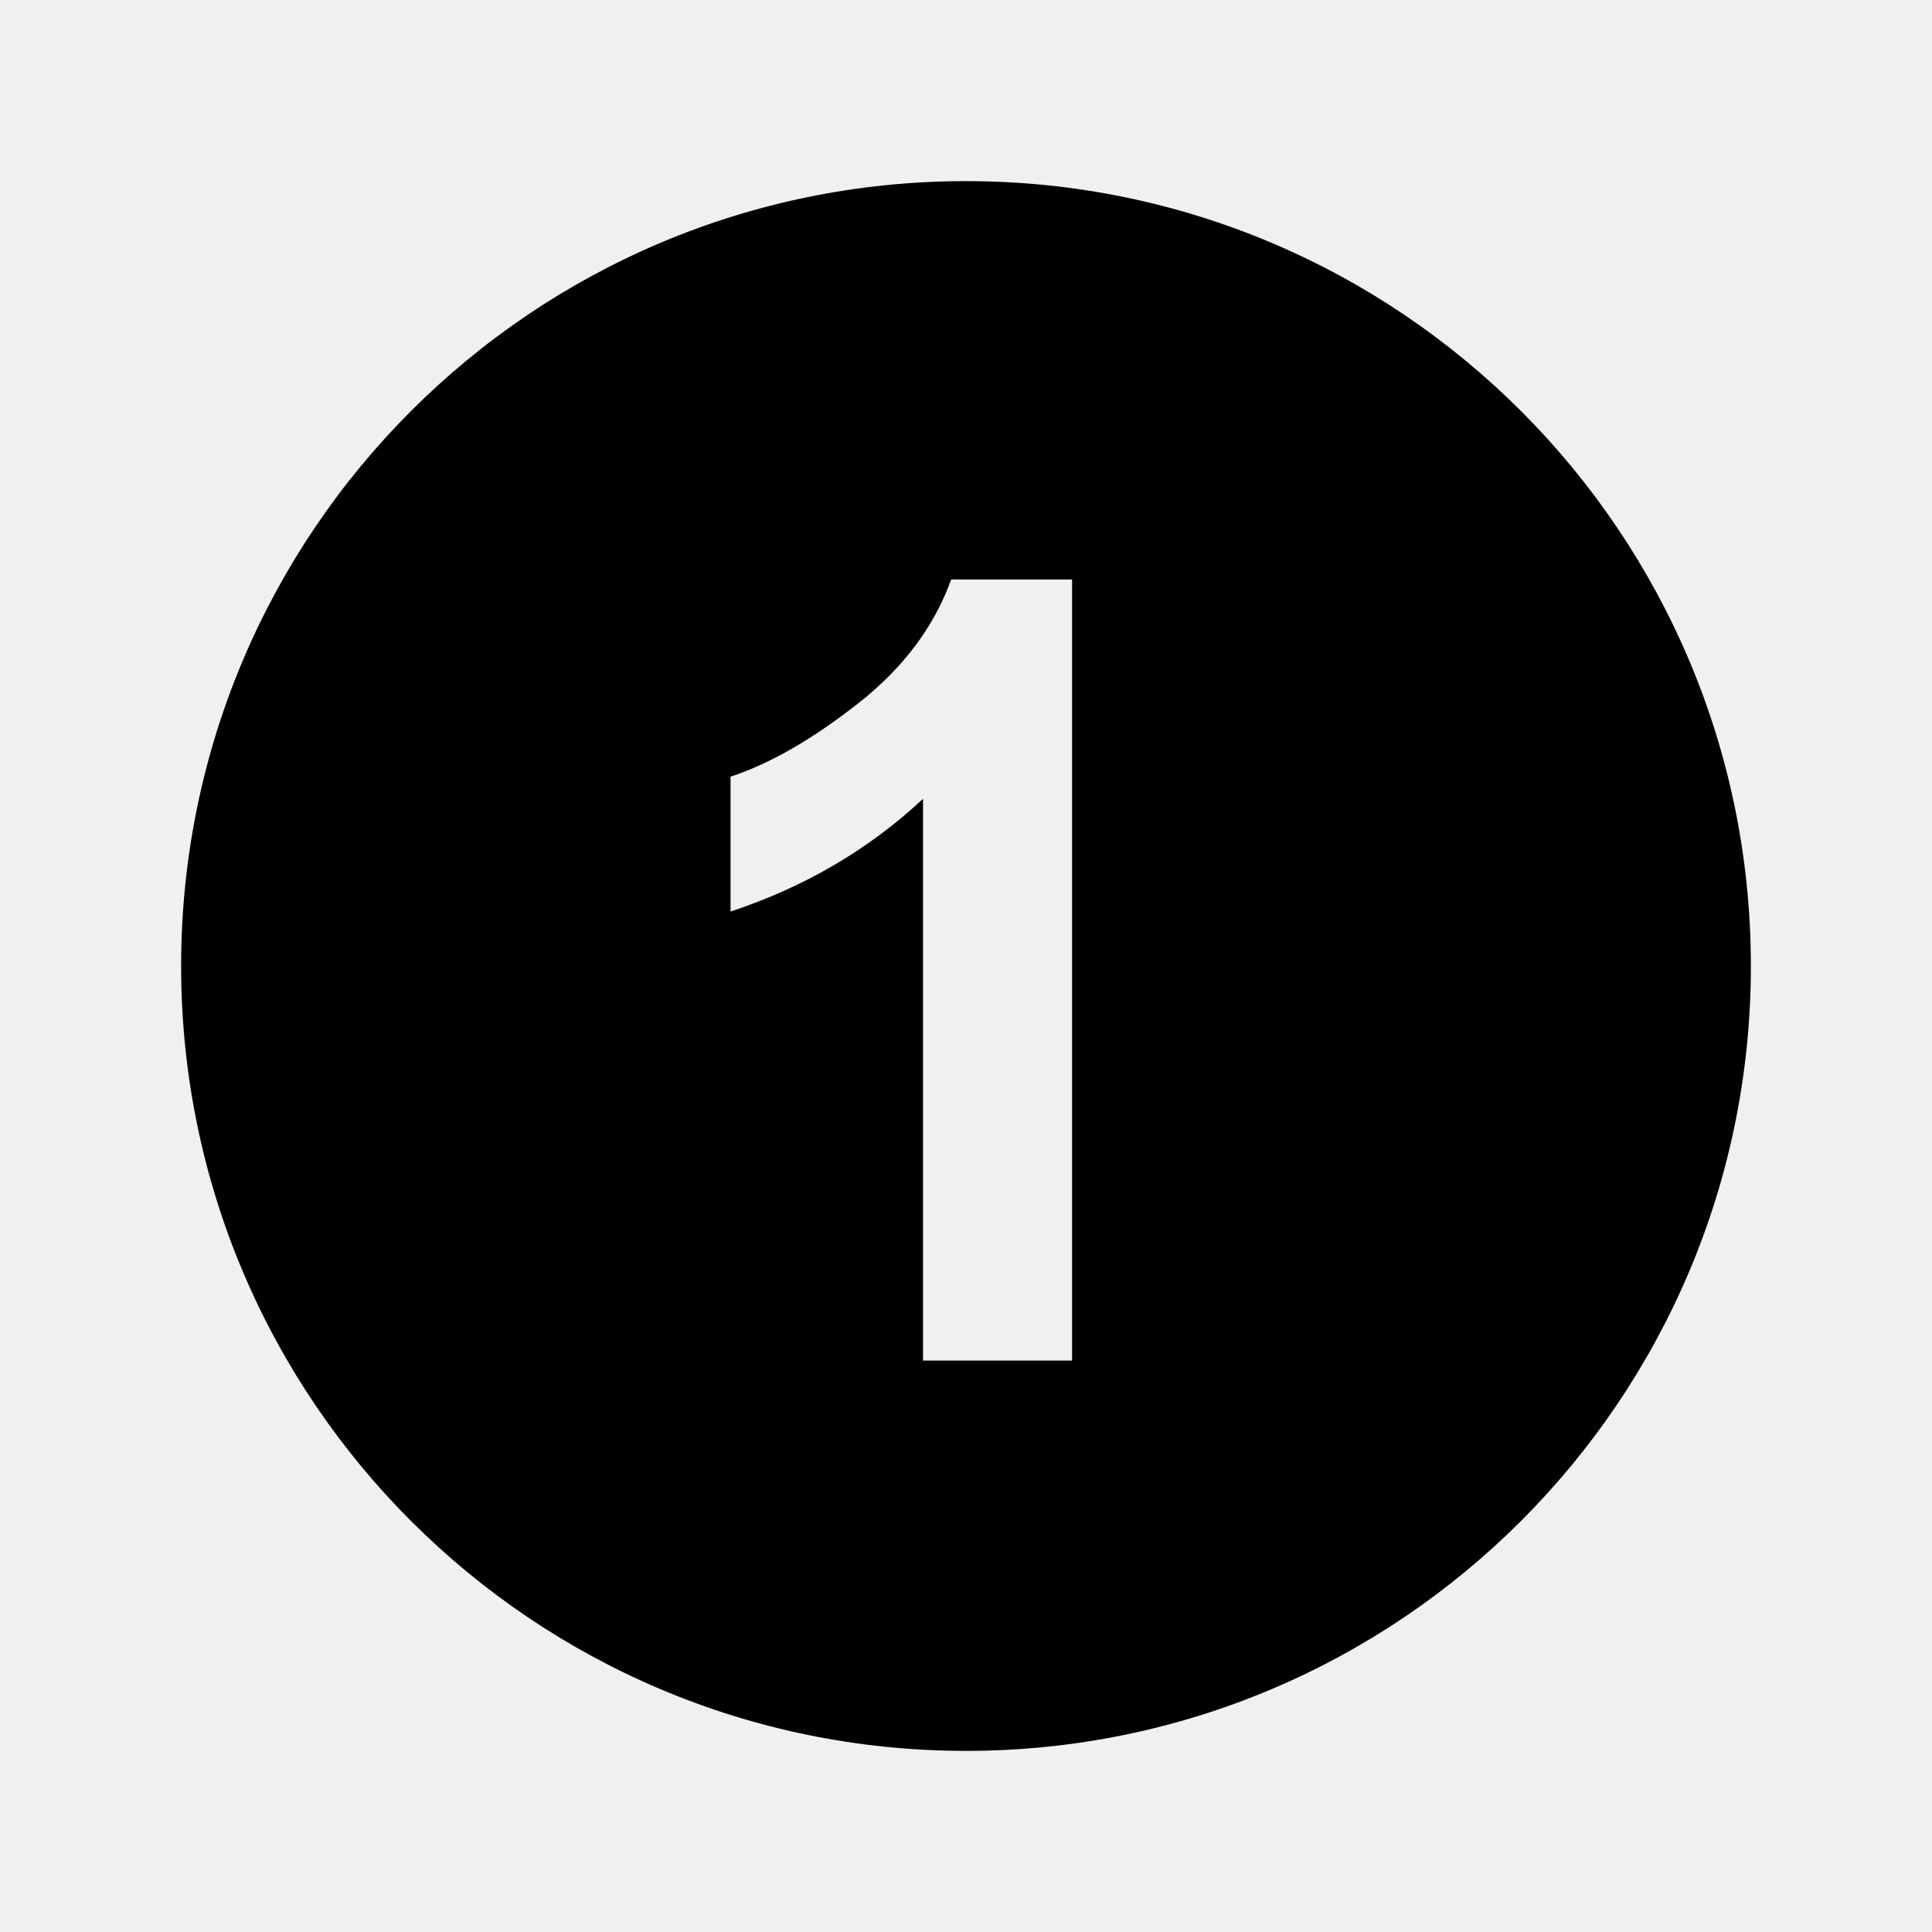
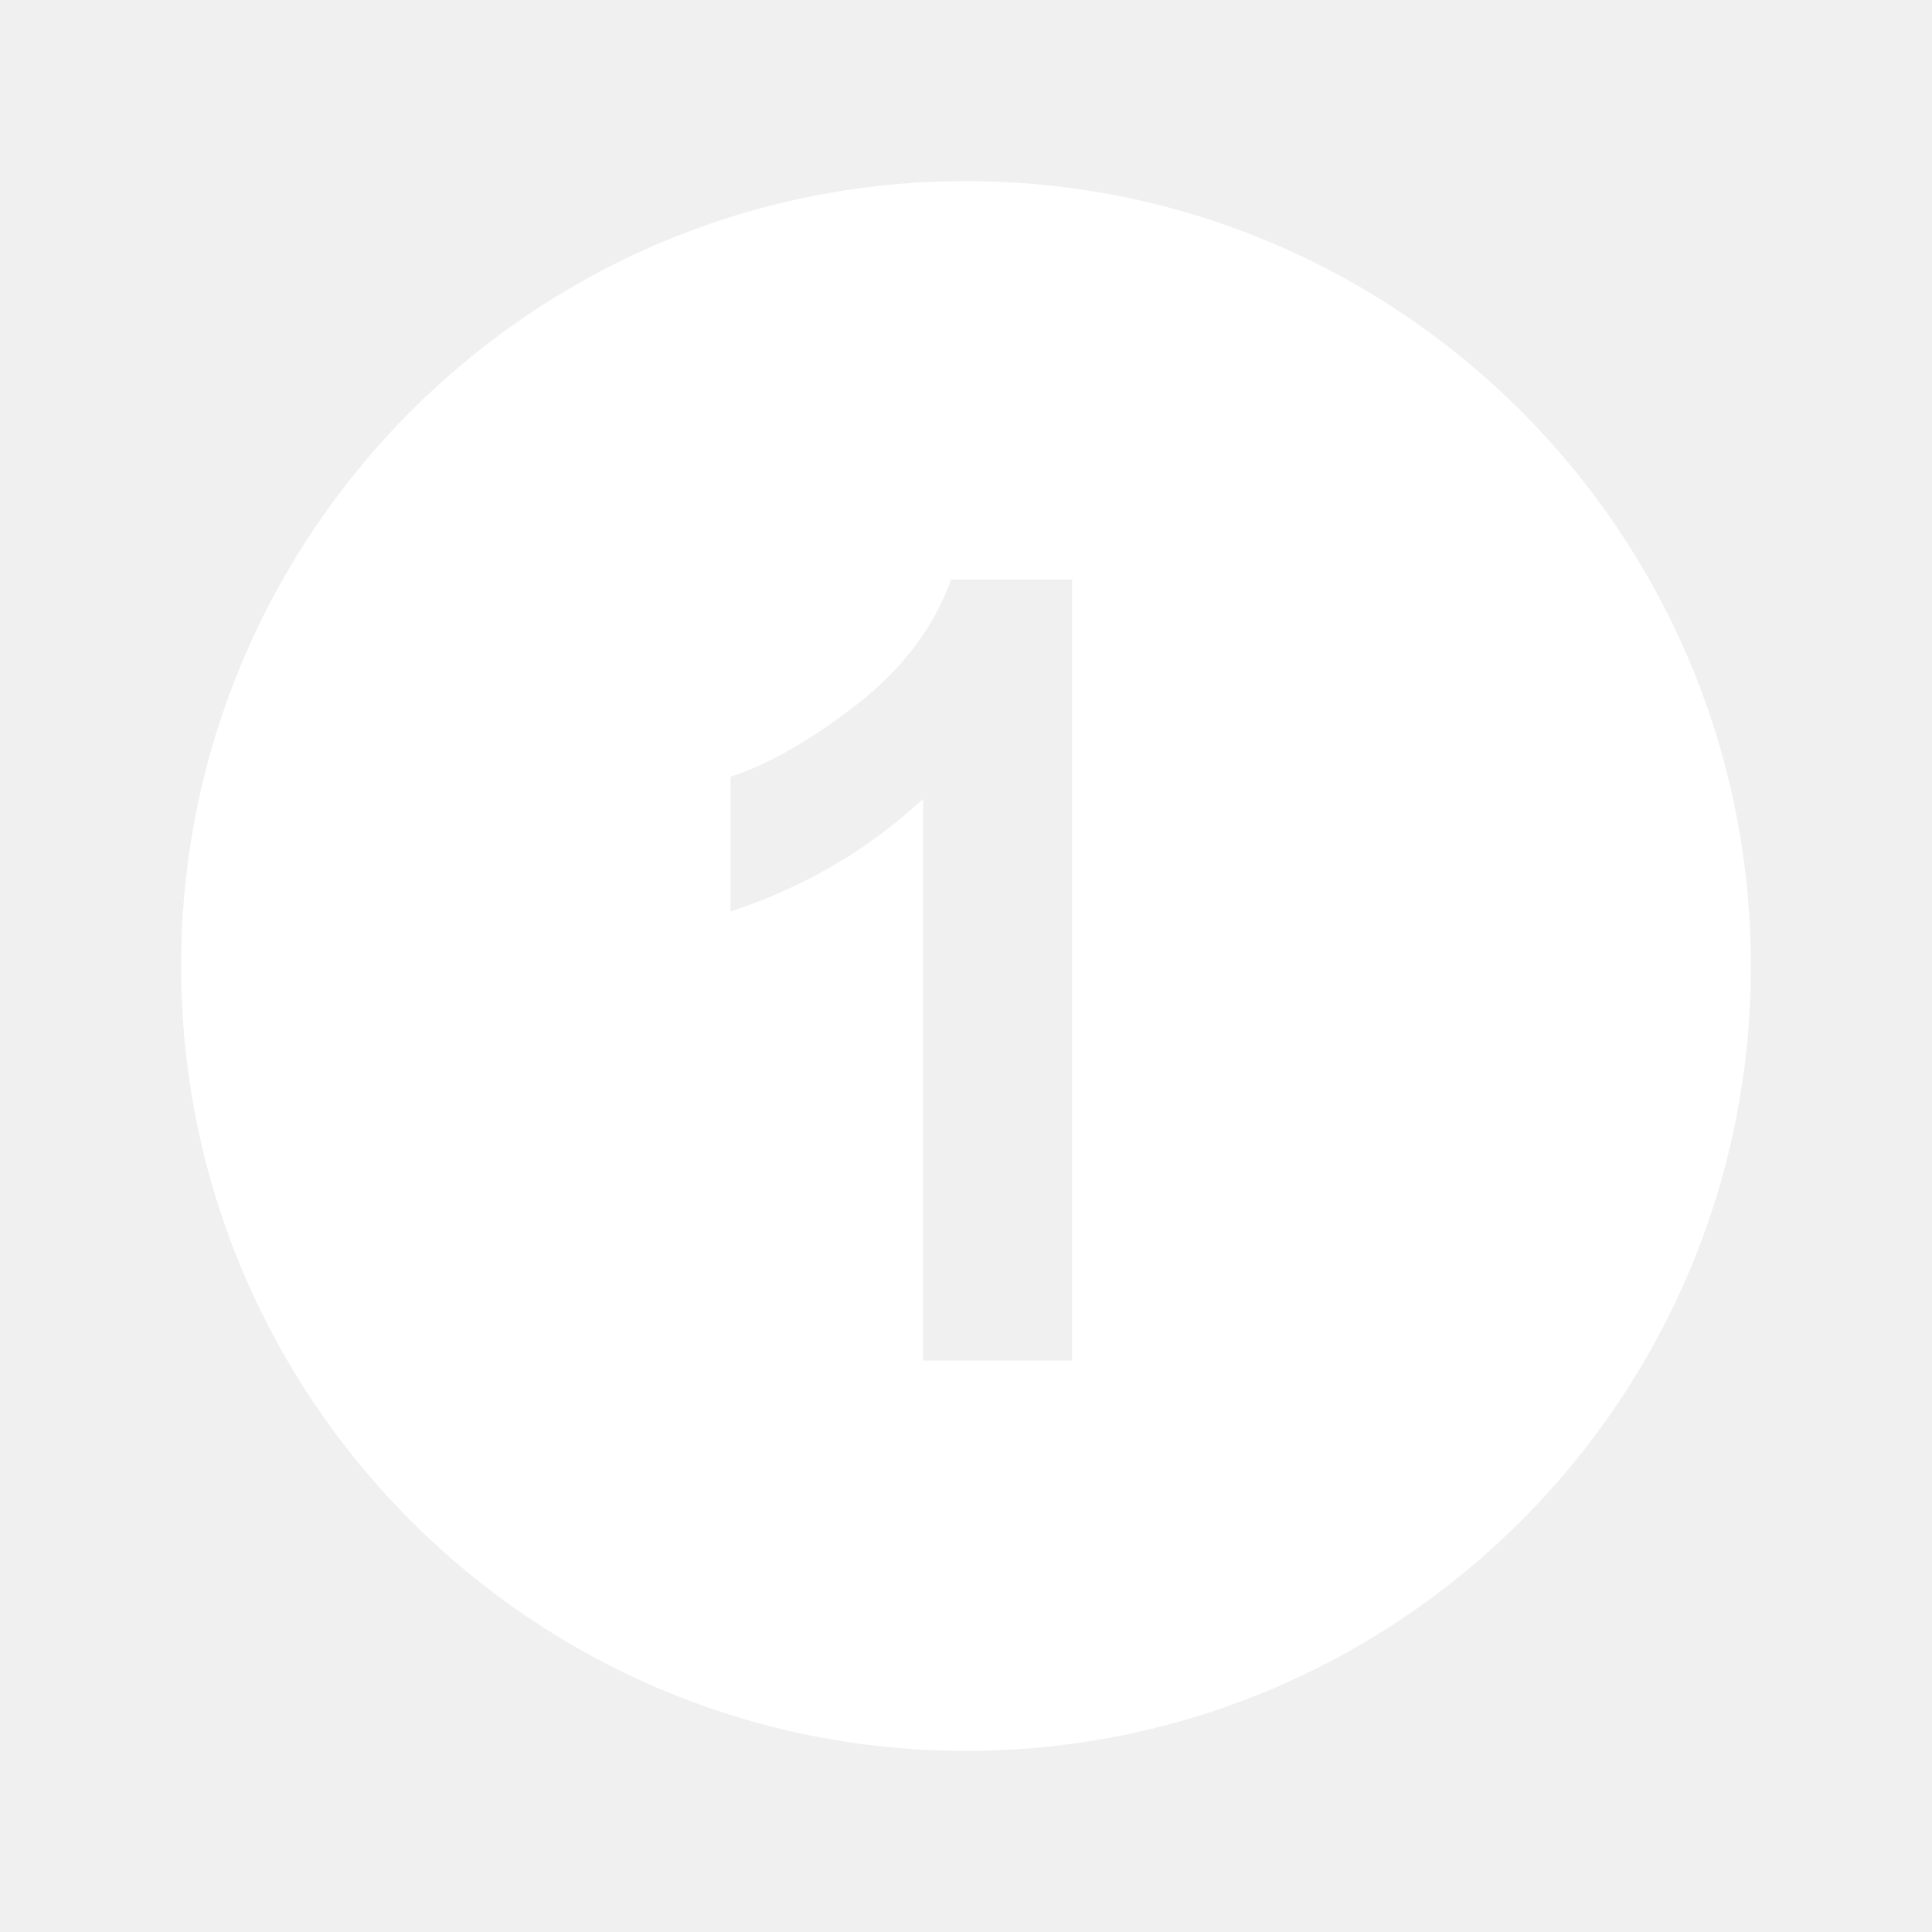
- <svg xmlns="http://www.w3.org/2000/svg" fill="#000000" width="800px" height="800px" viewBox="0 0 32 32" version="1.1">
-   <path d="M16 3c-7.18 0-13 5.82-13 13s5.82 13 13 13 13-5.82 13-13-5.82-13-13-13zM17.757 22.536h-2.469v-9.305c-0.901 0.841-1.964 1.463-3.188 1.867v-2.234c0.644-0.211 1.344-0.612 2.099-1.202s1.273-1.278 1.555-2.064h2.003v12.938z" />
+ <svg xmlns="http://www.w3.org/2000/svg" fill="#FFFFFF" width="800px" height="800px" viewBox="0 0 32 32" version="1.1">
+   <path fill="#FFFFFF" d="M16 3c-7.18 0-13 5.82-13 13s5.82 13 13 13 13-5.82 13-13-5.82-13-13-13zM17.757 22.536h-2.469v-9.305c-0.901 0.841-1.964 1.463-3.188 1.867v-2.234c0.644-0.211 1.344-0.612 2.099-1.202s1.273-1.278 1.555-2.064h2.003v12.938z" />
</svg>
